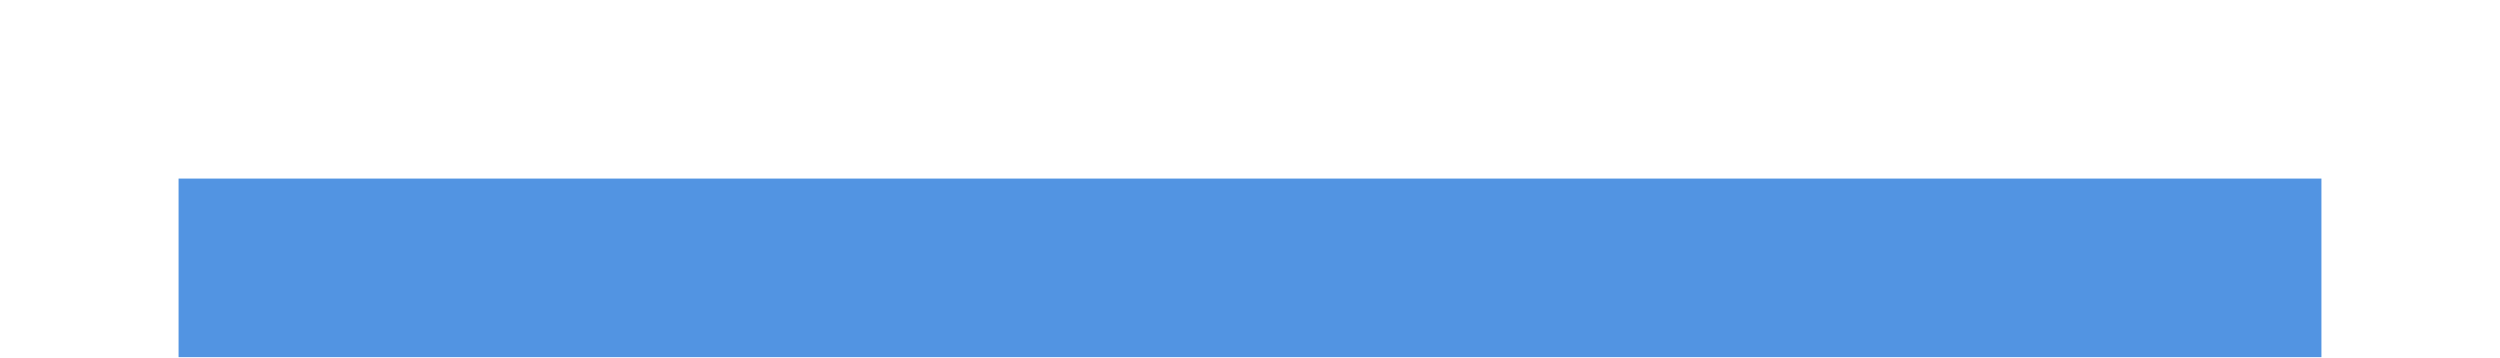
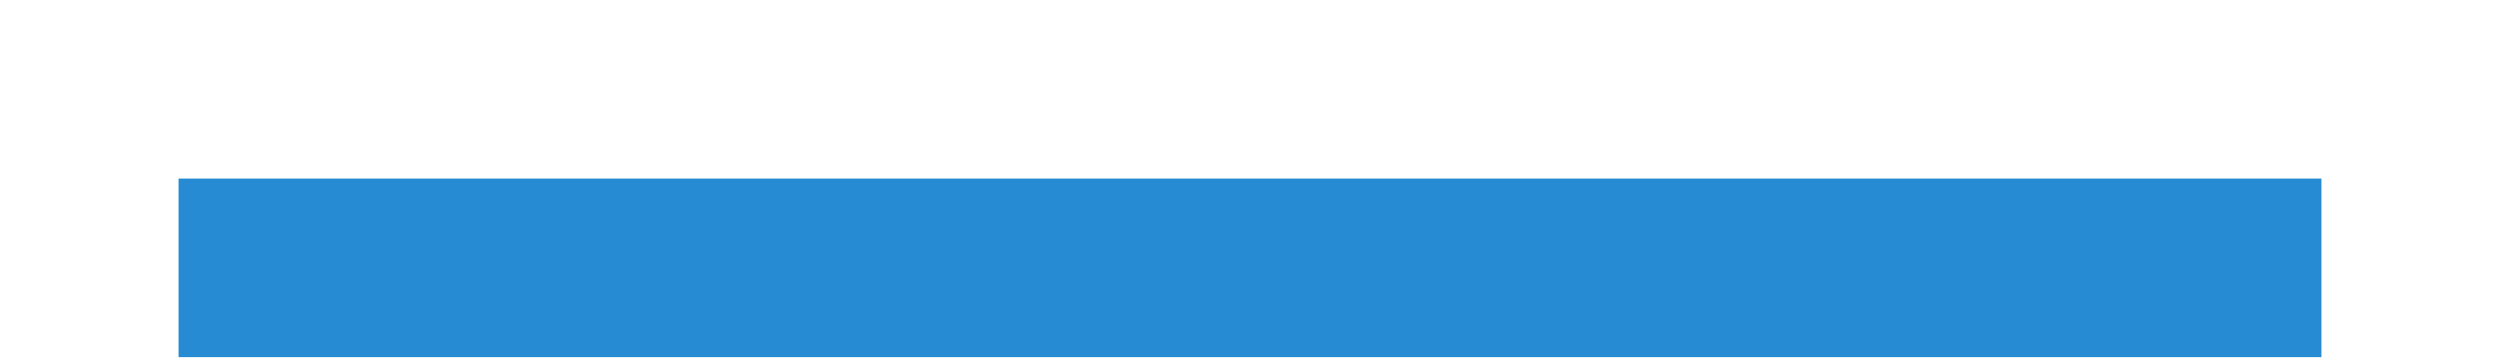
<svg xmlns="http://www.w3.org/2000/svg" xmlns:ns1="http://www.openswatchbook.org/uri/2009/osb" xmlns:xlink="http://www.w3.org/1999/xlink" width="28" height="4" id="svg11300" version="1.0" style="display:inline;enable-background:new">
  <defs id="defs3">
    <linearGradient id="selected_bg_color" ns1:paint="solid">
-       <stop style="stop-color:#5294e2;stop-opacity:1;" offset="0" id="stop4137" />
+       <stop style="stop-color:#268bd2;stop-opacity:1;" offset="0" id="stop4137" />
    </linearGradient>
    <linearGradient xlink:href="#selected_bg_color" id="linearGradient4139" x1="14" y1="298" x2="14" y2="300" gradientUnits="userSpaceOnUse" />
  </defs>
  <g style="display:inline" id="layer1" transform="translate(0,-296)">
    <rect style="opacity:1;fill:url(#linearGradient4139);fill-opacity:1;stroke:none" id="rect4270-9" width="24" height="2" x="2" y="298" />
  </g>
</svg>
